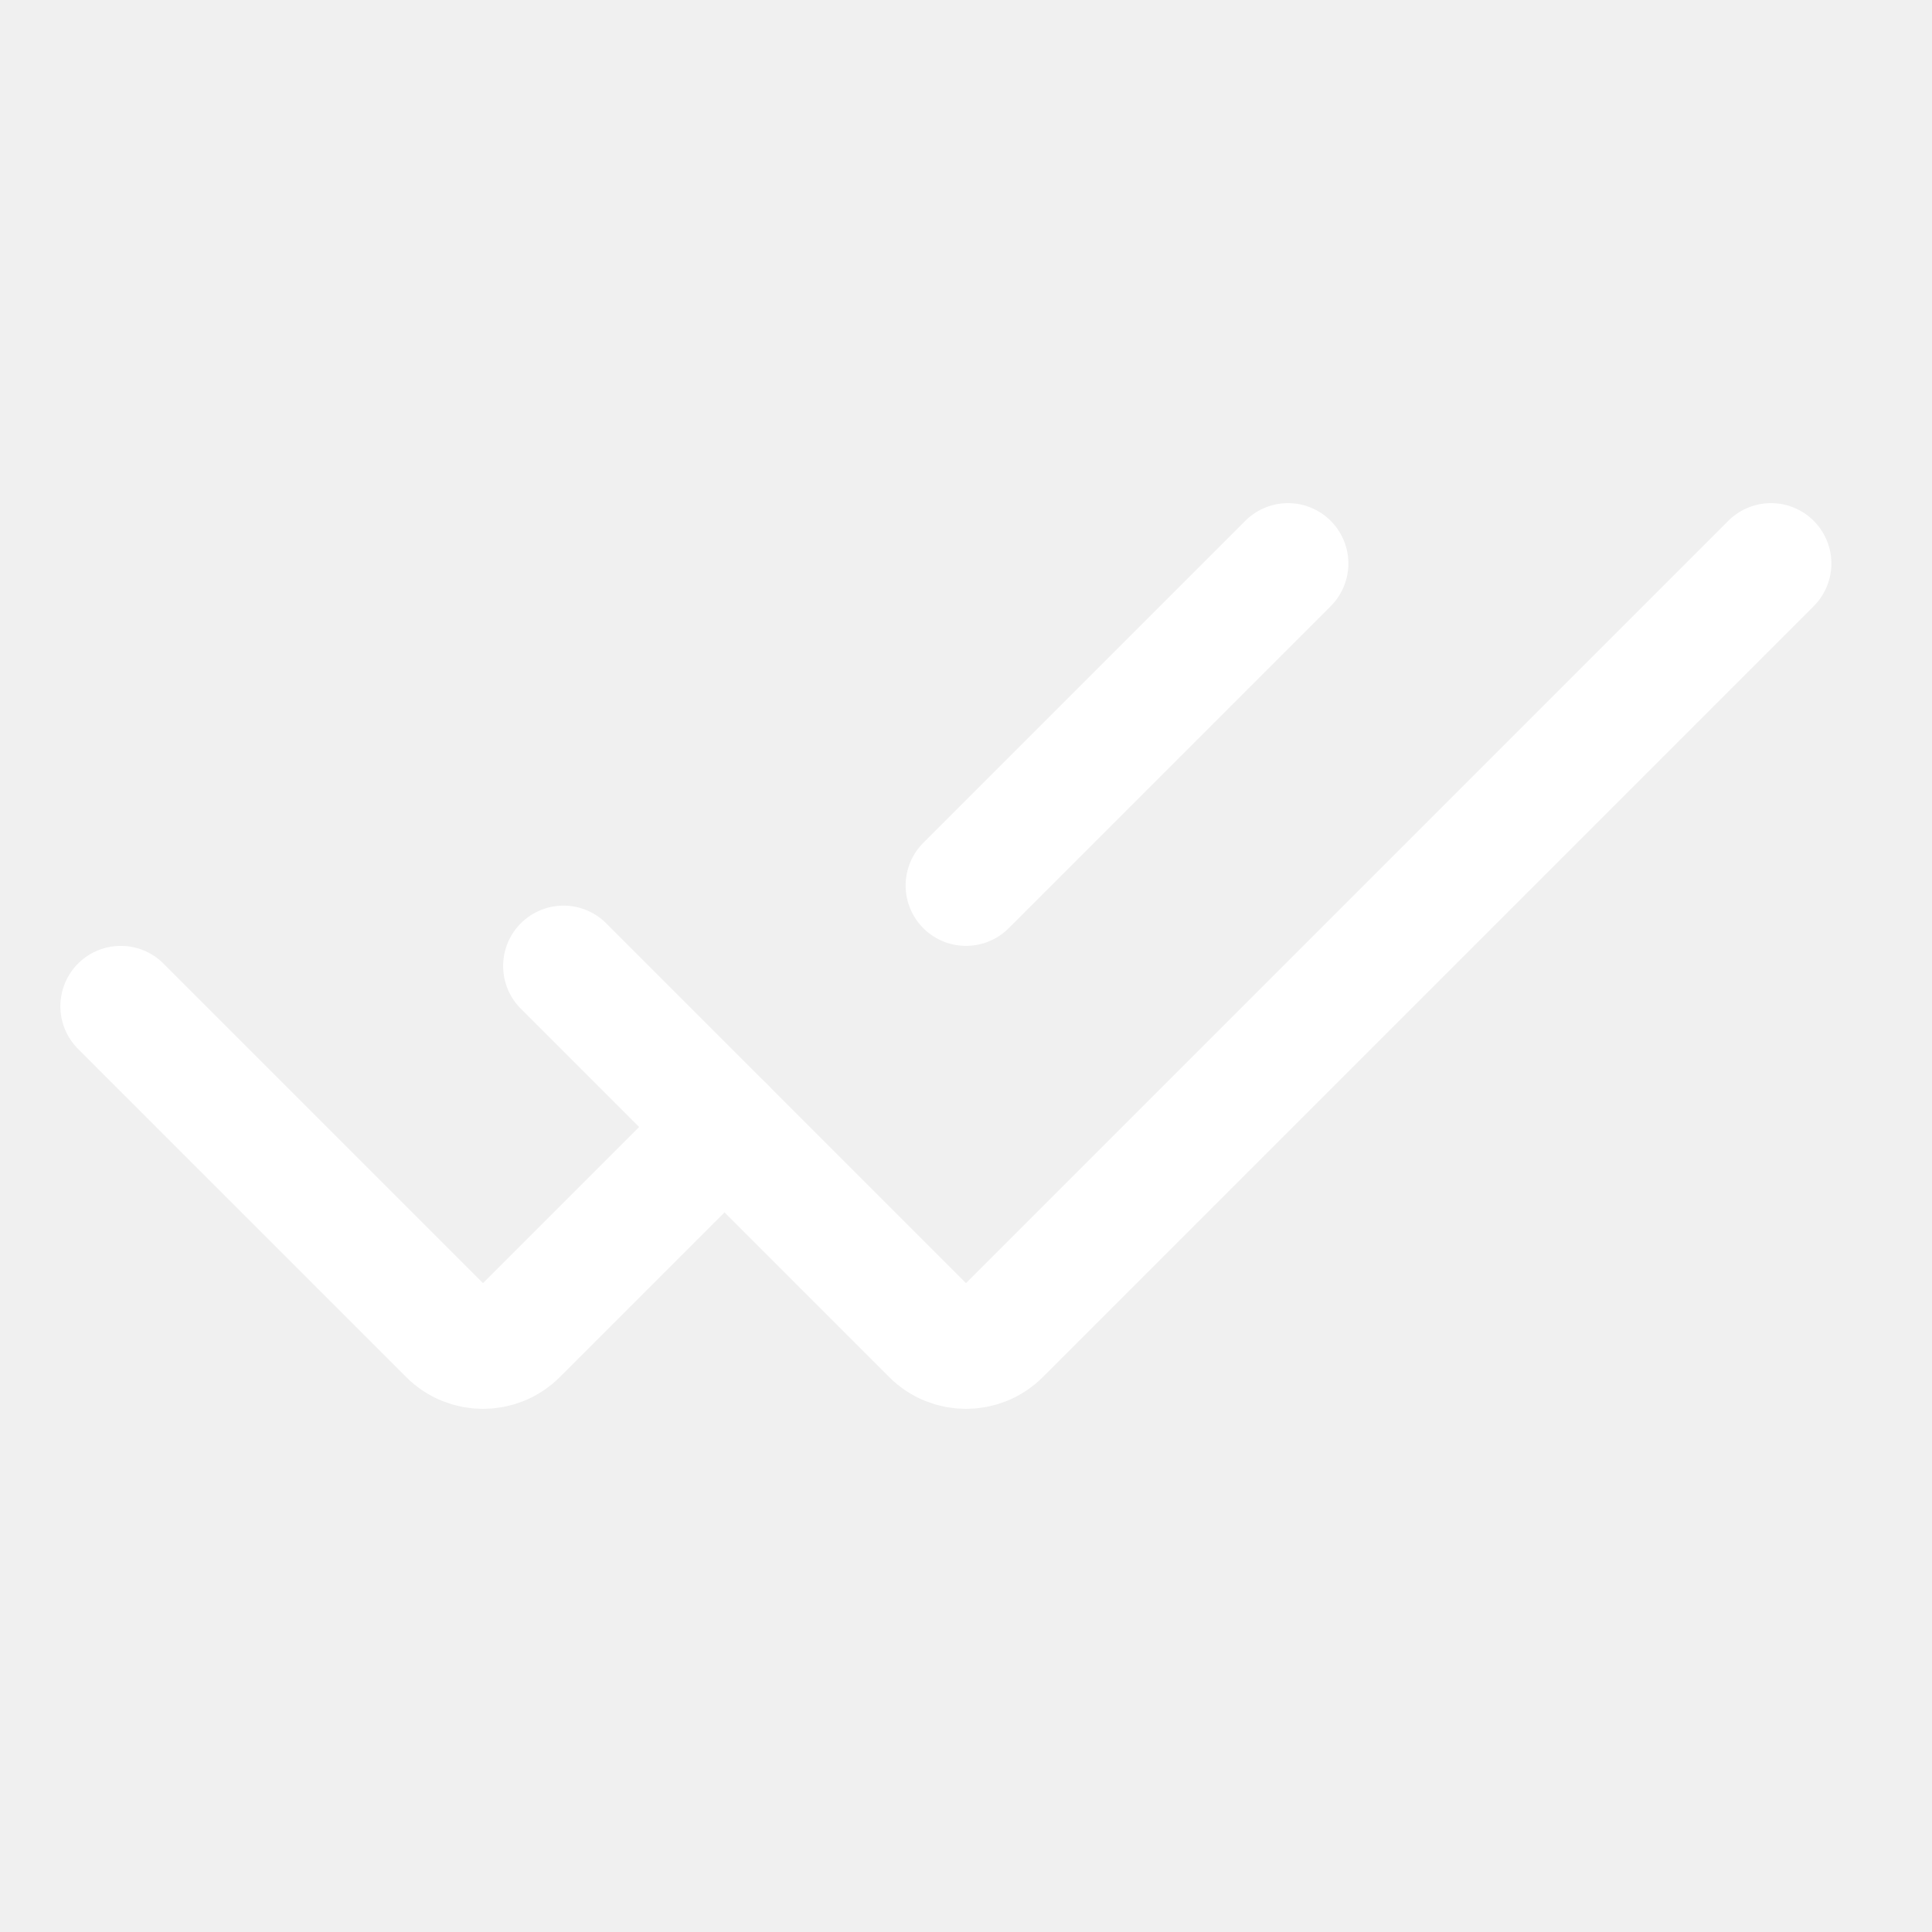
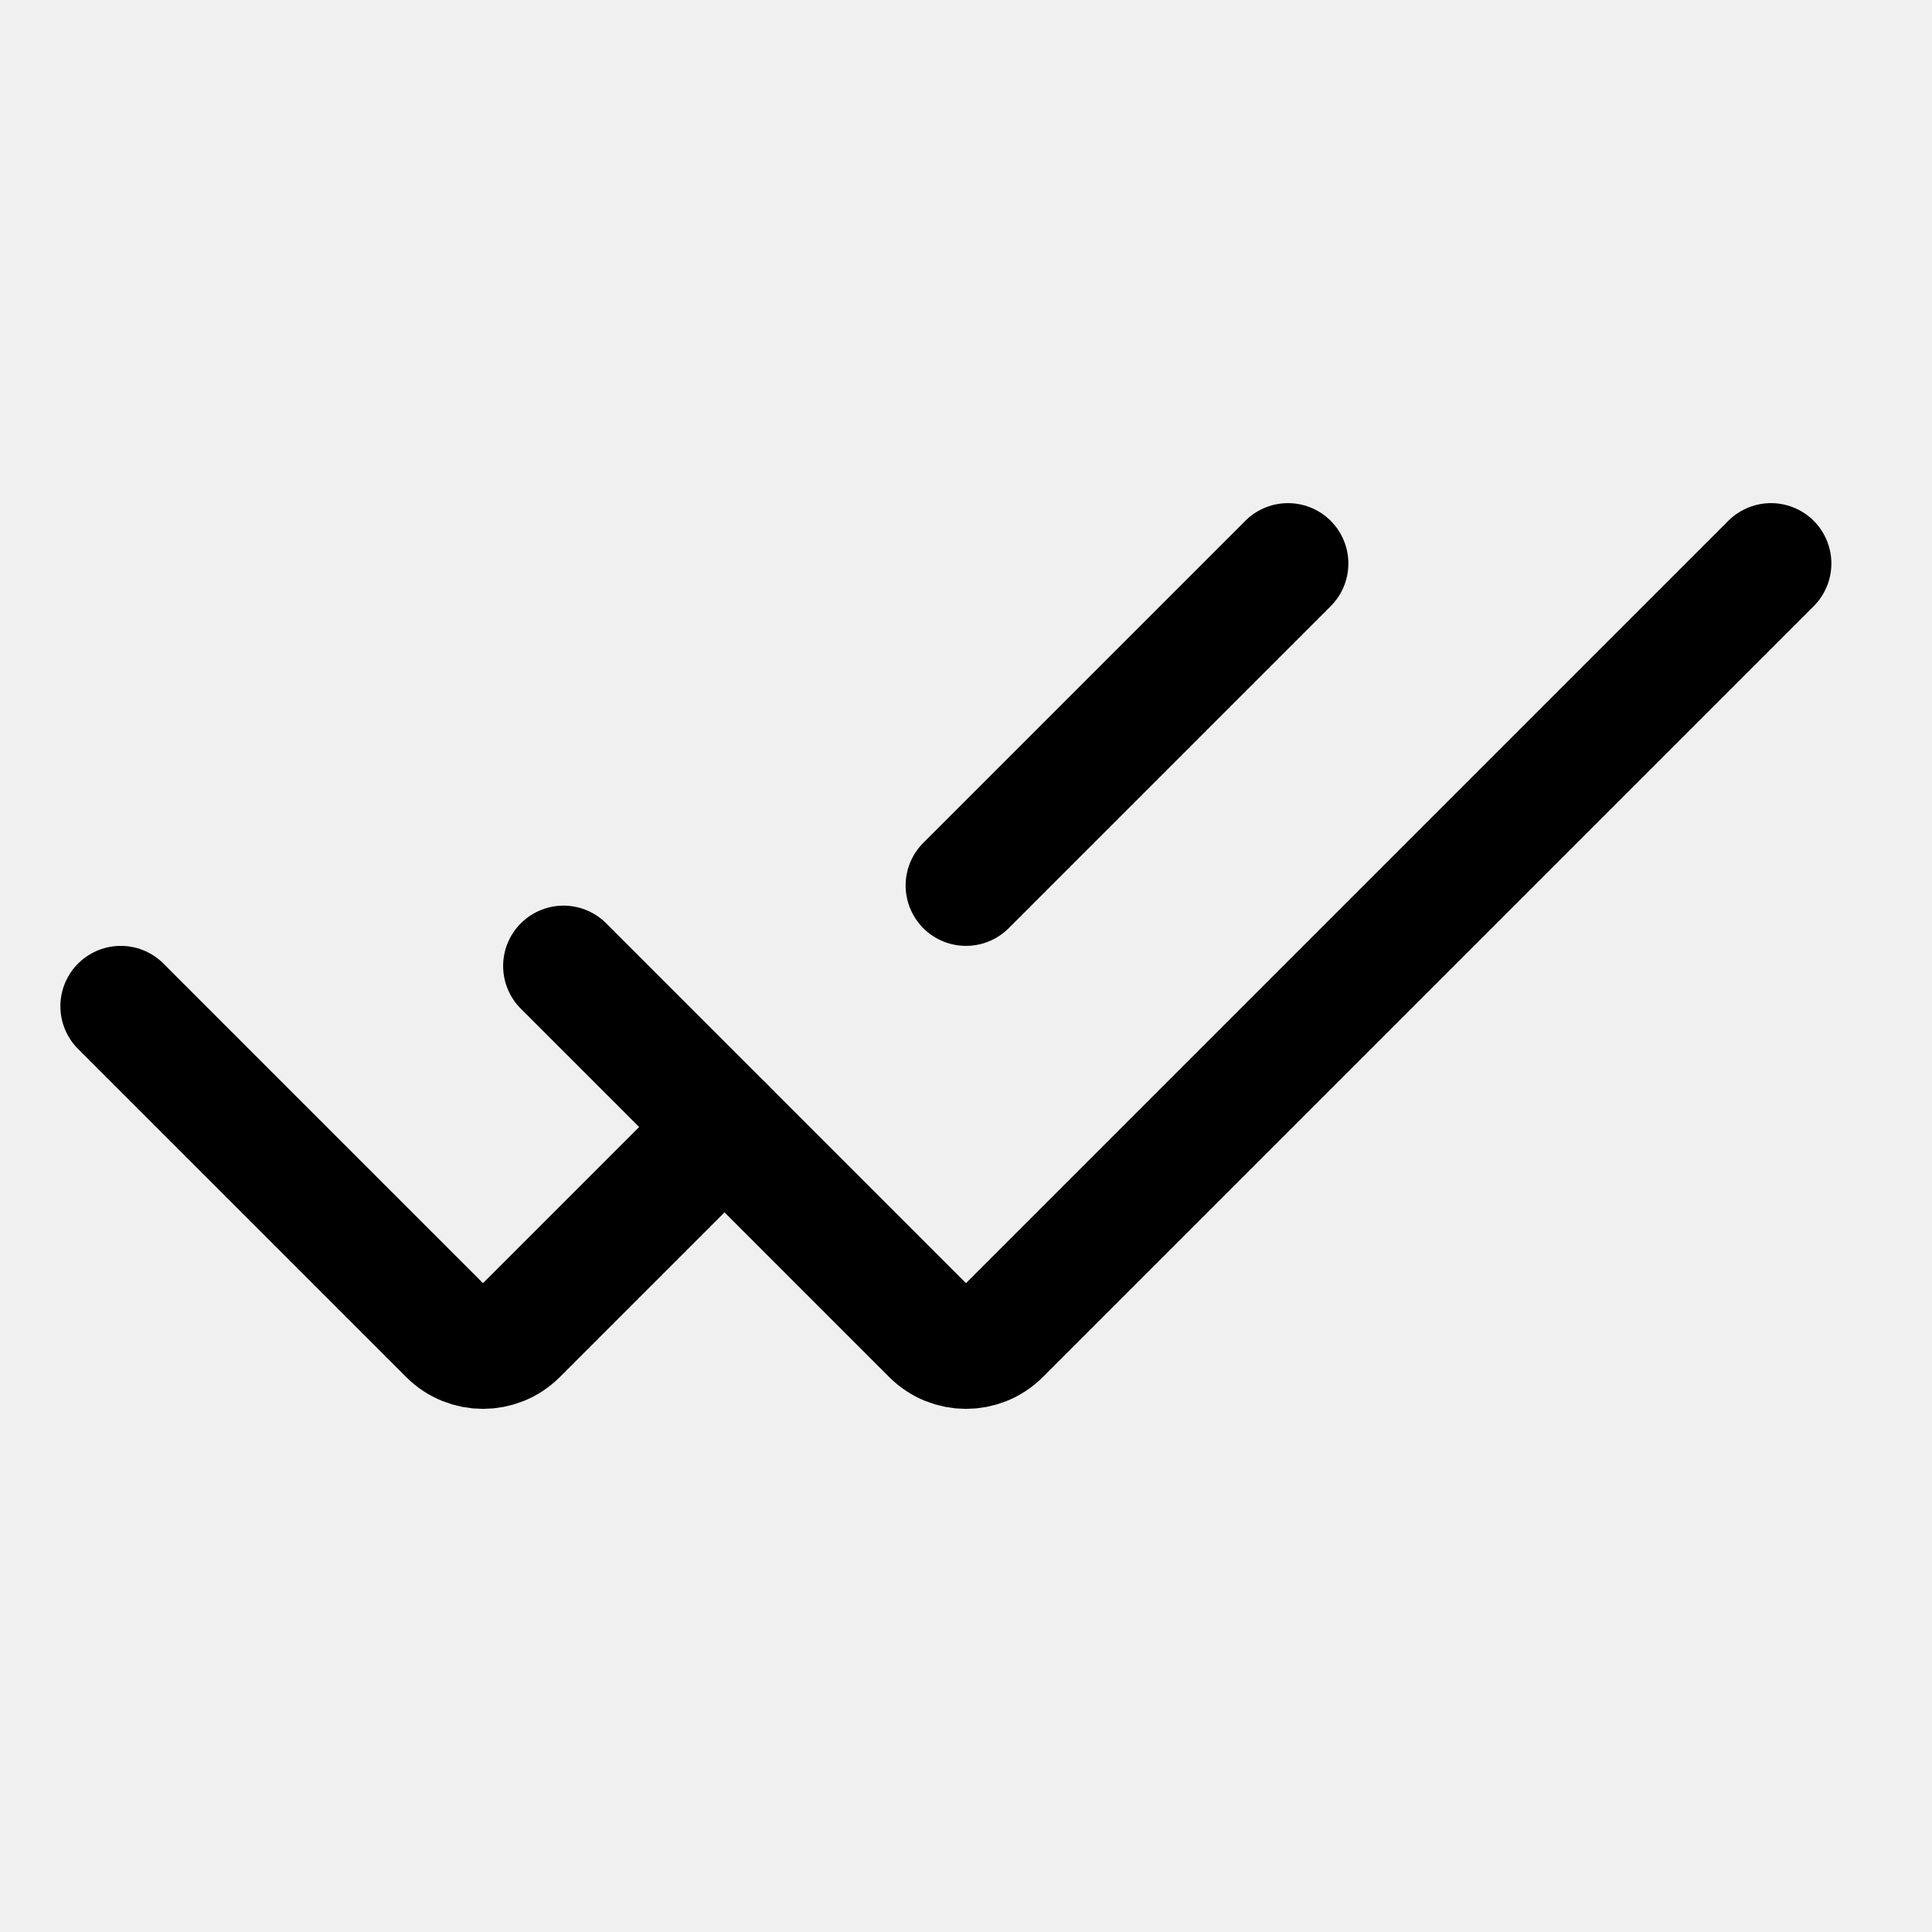
- <svg xmlns="http://www.w3.org/2000/svg" viewBox="0 0 24 24" fill="none" stroke="#ffffff">
+ <svg xmlns="http://www.w3.org/2000/svg" viewBox="0 0 24 24" fill="none" stroke="currentColor">
  <path d="M1.5 12.5L5.576 16.576C5.81 16.81 6.19 16.81 6.424 16.576L9 14" stroke-width="1.5" stroke-linecap="round" />
  <path d="M16 7L12 11" stroke-width="1.5" stroke-linecap="round" />
  <path d="M7 12L11.576 16.576C11.81 16.81 12.19 16.81 12.424 16.576L22 7" stroke-width="1.5" stroke-linecap="round" />
</svg>
